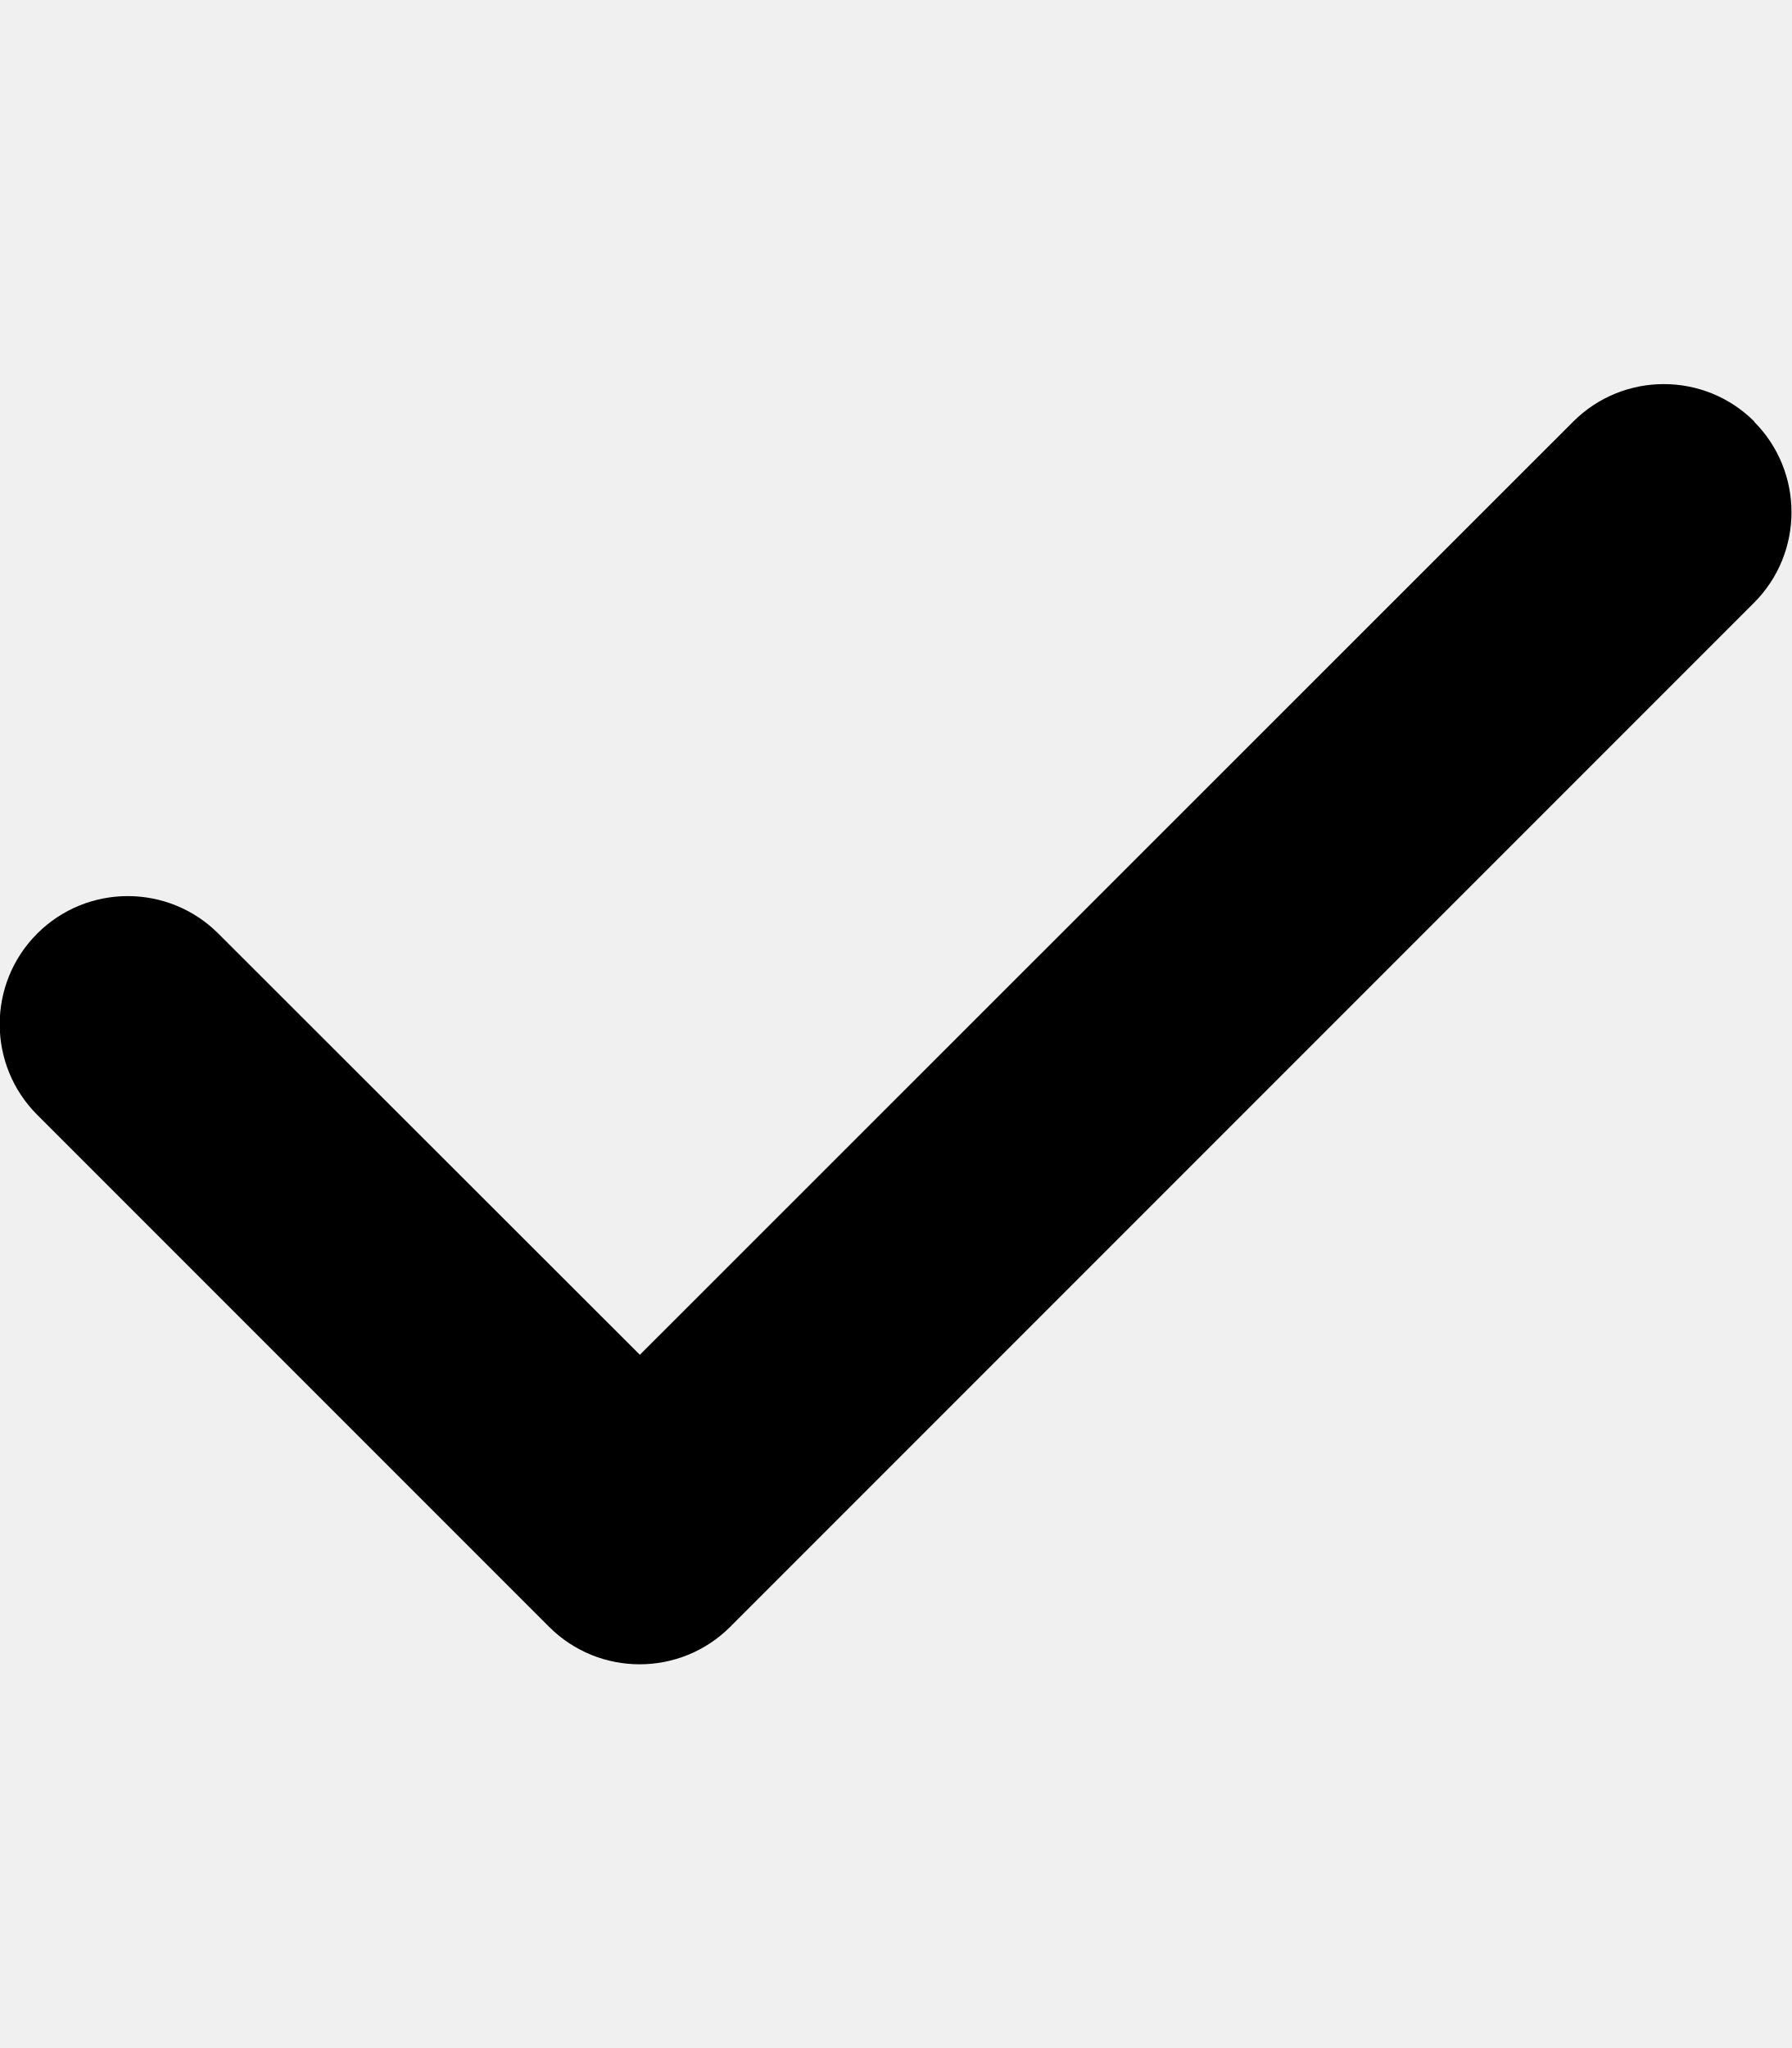
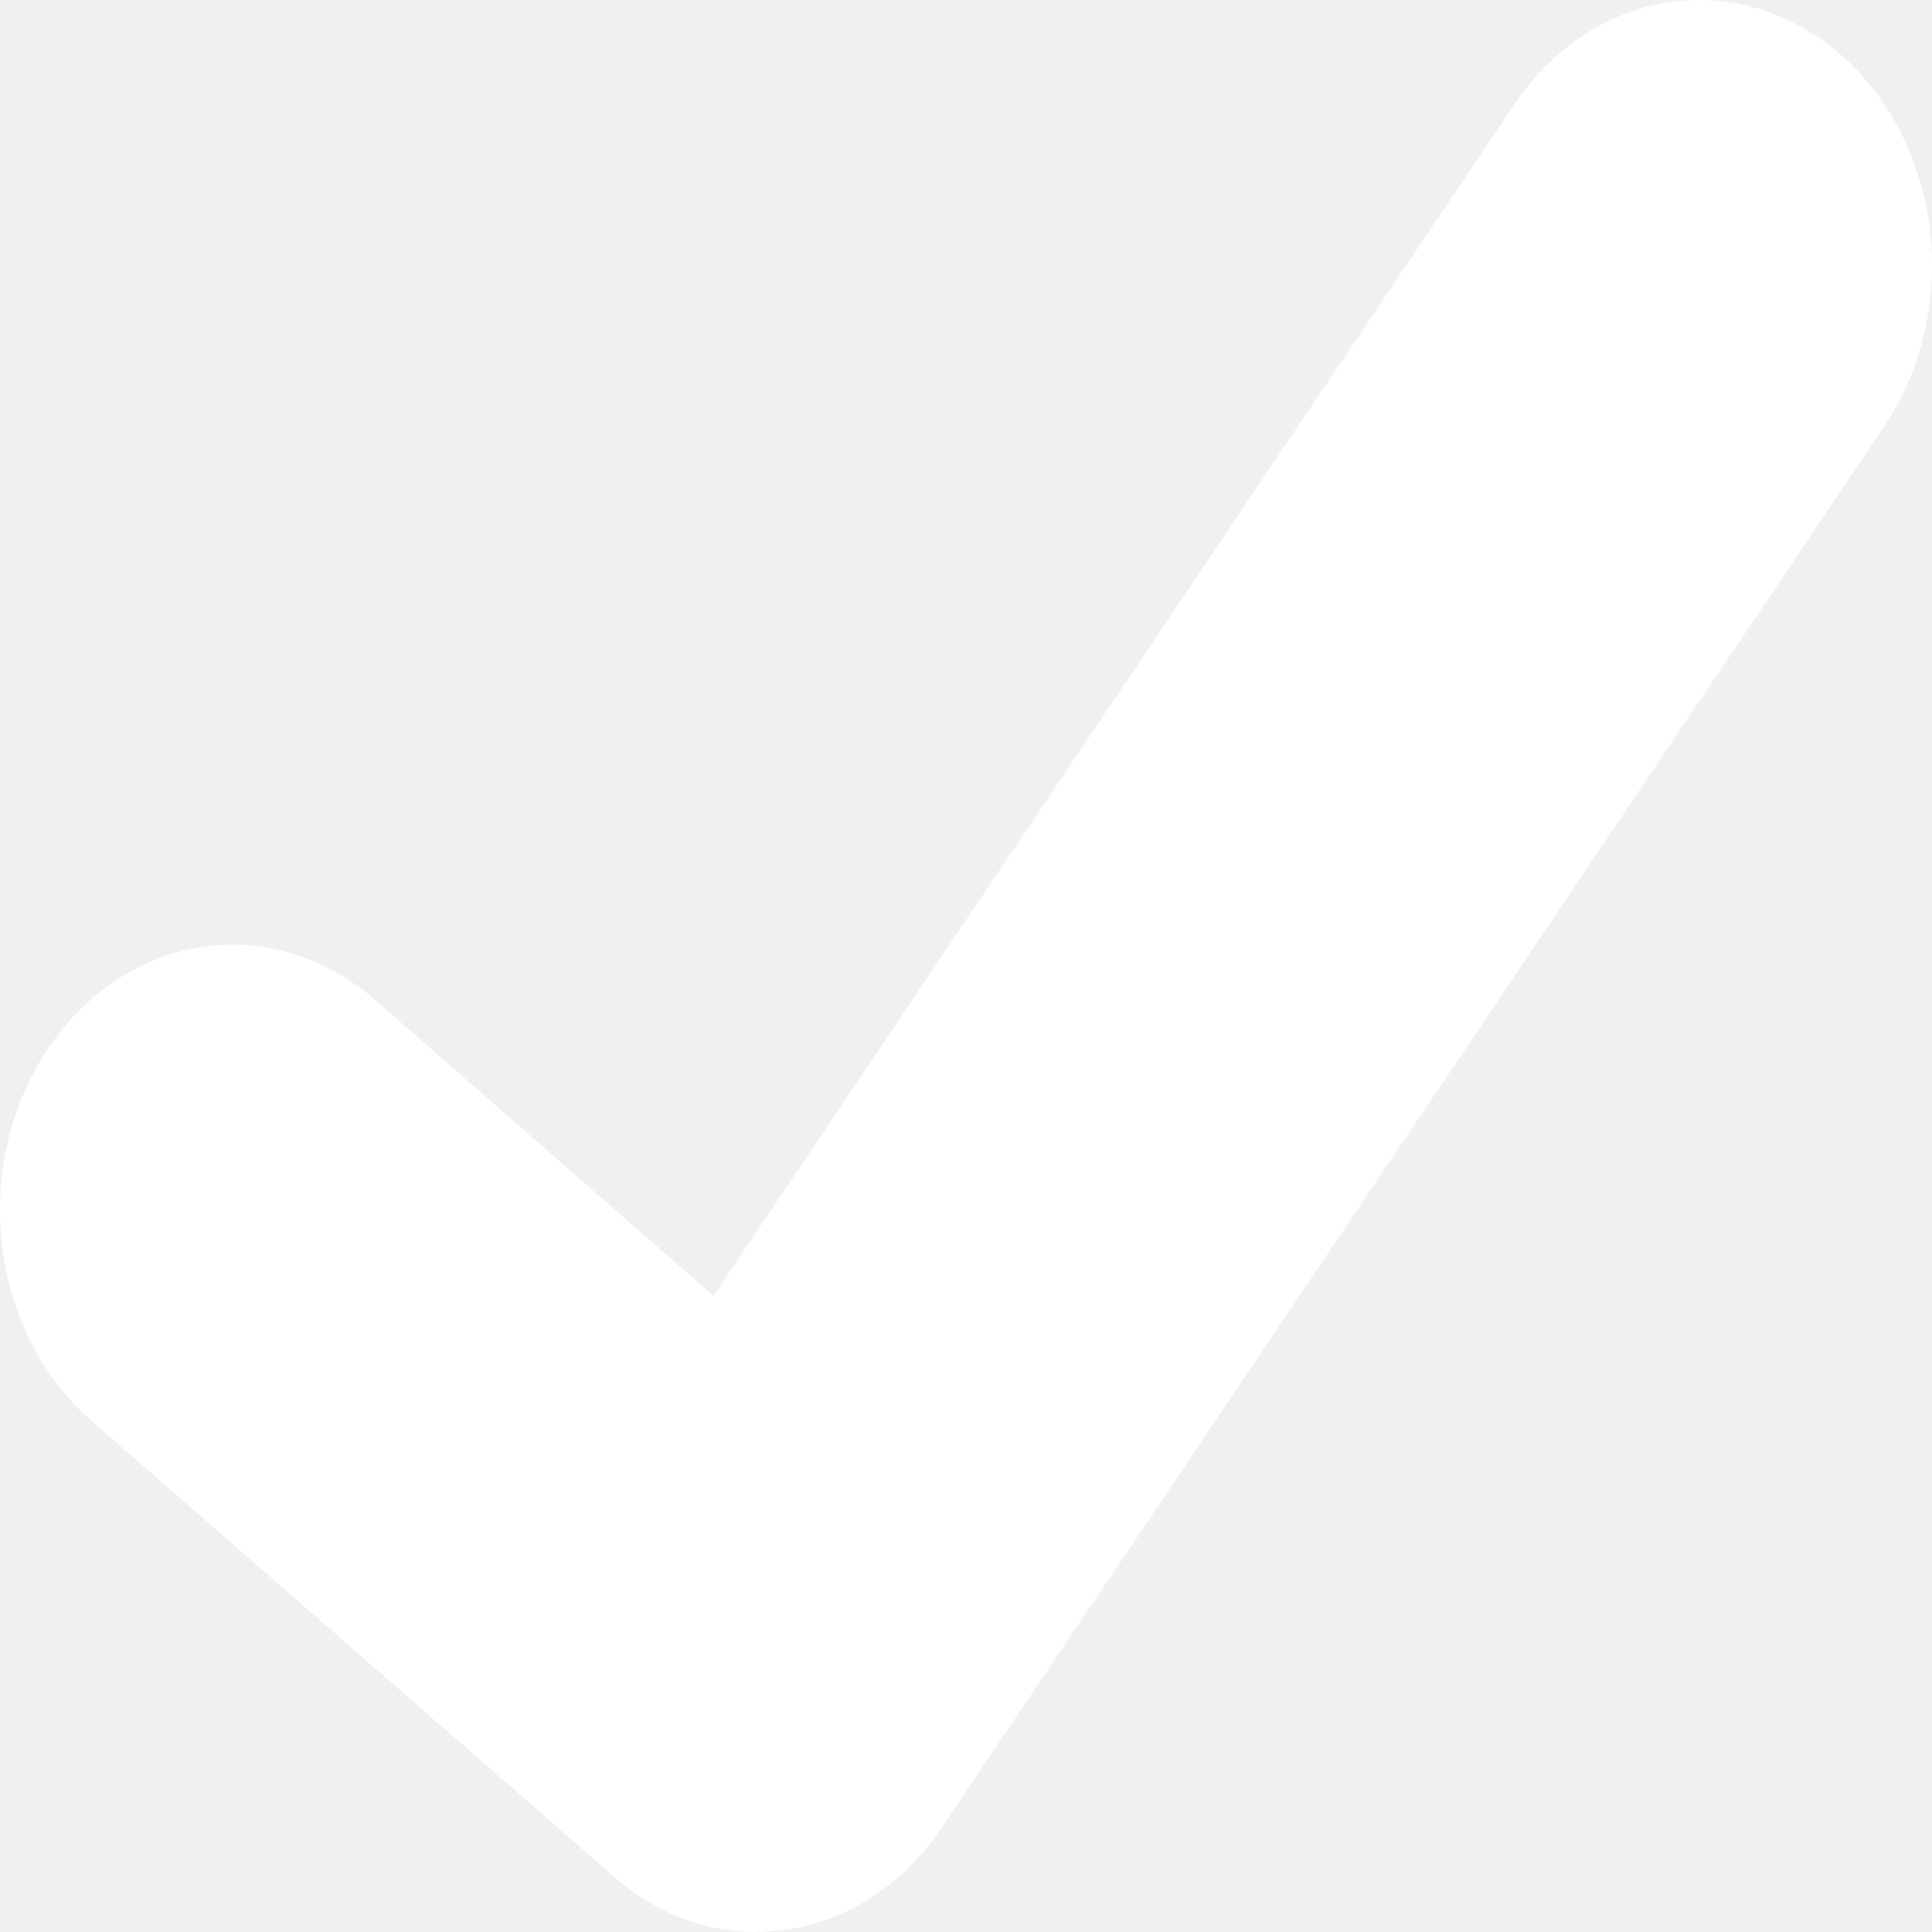
- <svg xmlns="http://www.w3.org/2000/svg" viewBox="0 0 448 512">
-   <path d="M438.6 105.4c12.5 12.5 12.5 32.8 0 45.3l-256 256c-12.5 12.5-32.8 12.5-45.3 0l-128-128c-12.5-12.5-12.5-32.8 0-45.3s32.8-12.5 45.3 0L160 338.7 393.4 105.4c12.5-12.5 32.8-12.5 45.3 0z" />
+ <svg xmlns="http://www.w3.org/2000/svg" width="8" height="8" viewBox="0 0 8 8" fill="none">
+   <path d="M3.131 8C2.924 8 2.722 7.924 2.556 7.782L2.545 7.773L0.377 5.882C0.277 5.794 0.193 5.685 0.129 5.56C0.066 5.435 0.025 5.297 0.008 5.154C-0.008 5.011 2.66761e-05 4.866 0.033 4.726C0.065 4.587 0.122 4.456 0.199 4.342C0.276 4.227 0.372 4.131 0.481 4.059C0.591 3.987 0.712 3.94 0.837 3.921C0.963 3.902 1.09 3.912 1.212 3.949C1.335 3.986 1.449 4.051 1.55 4.138L2.954 5.366L6.272 0.43C6.349 0.316 6.445 0.22 6.555 0.147C6.664 0.075 6.785 0.028 6.91 0.009C7.036 -0.009 7.163 3.25271e-05 7.285 0.037C7.408 0.075 7.522 0.139 7.623 0.227L7.623 0.227L7.602 0.259L7.623 0.227C7.826 0.404 7.958 0.666 7.992 0.955C8.025 1.244 7.957 1.536 7.801 1.767L3.898 7.57C3.808 7.704 3.692 7.812 3.559 7.887C3.426 7.961 3.28 7.999 3.132 7.999L3.131 8Z" fill="white" />
</svg>
